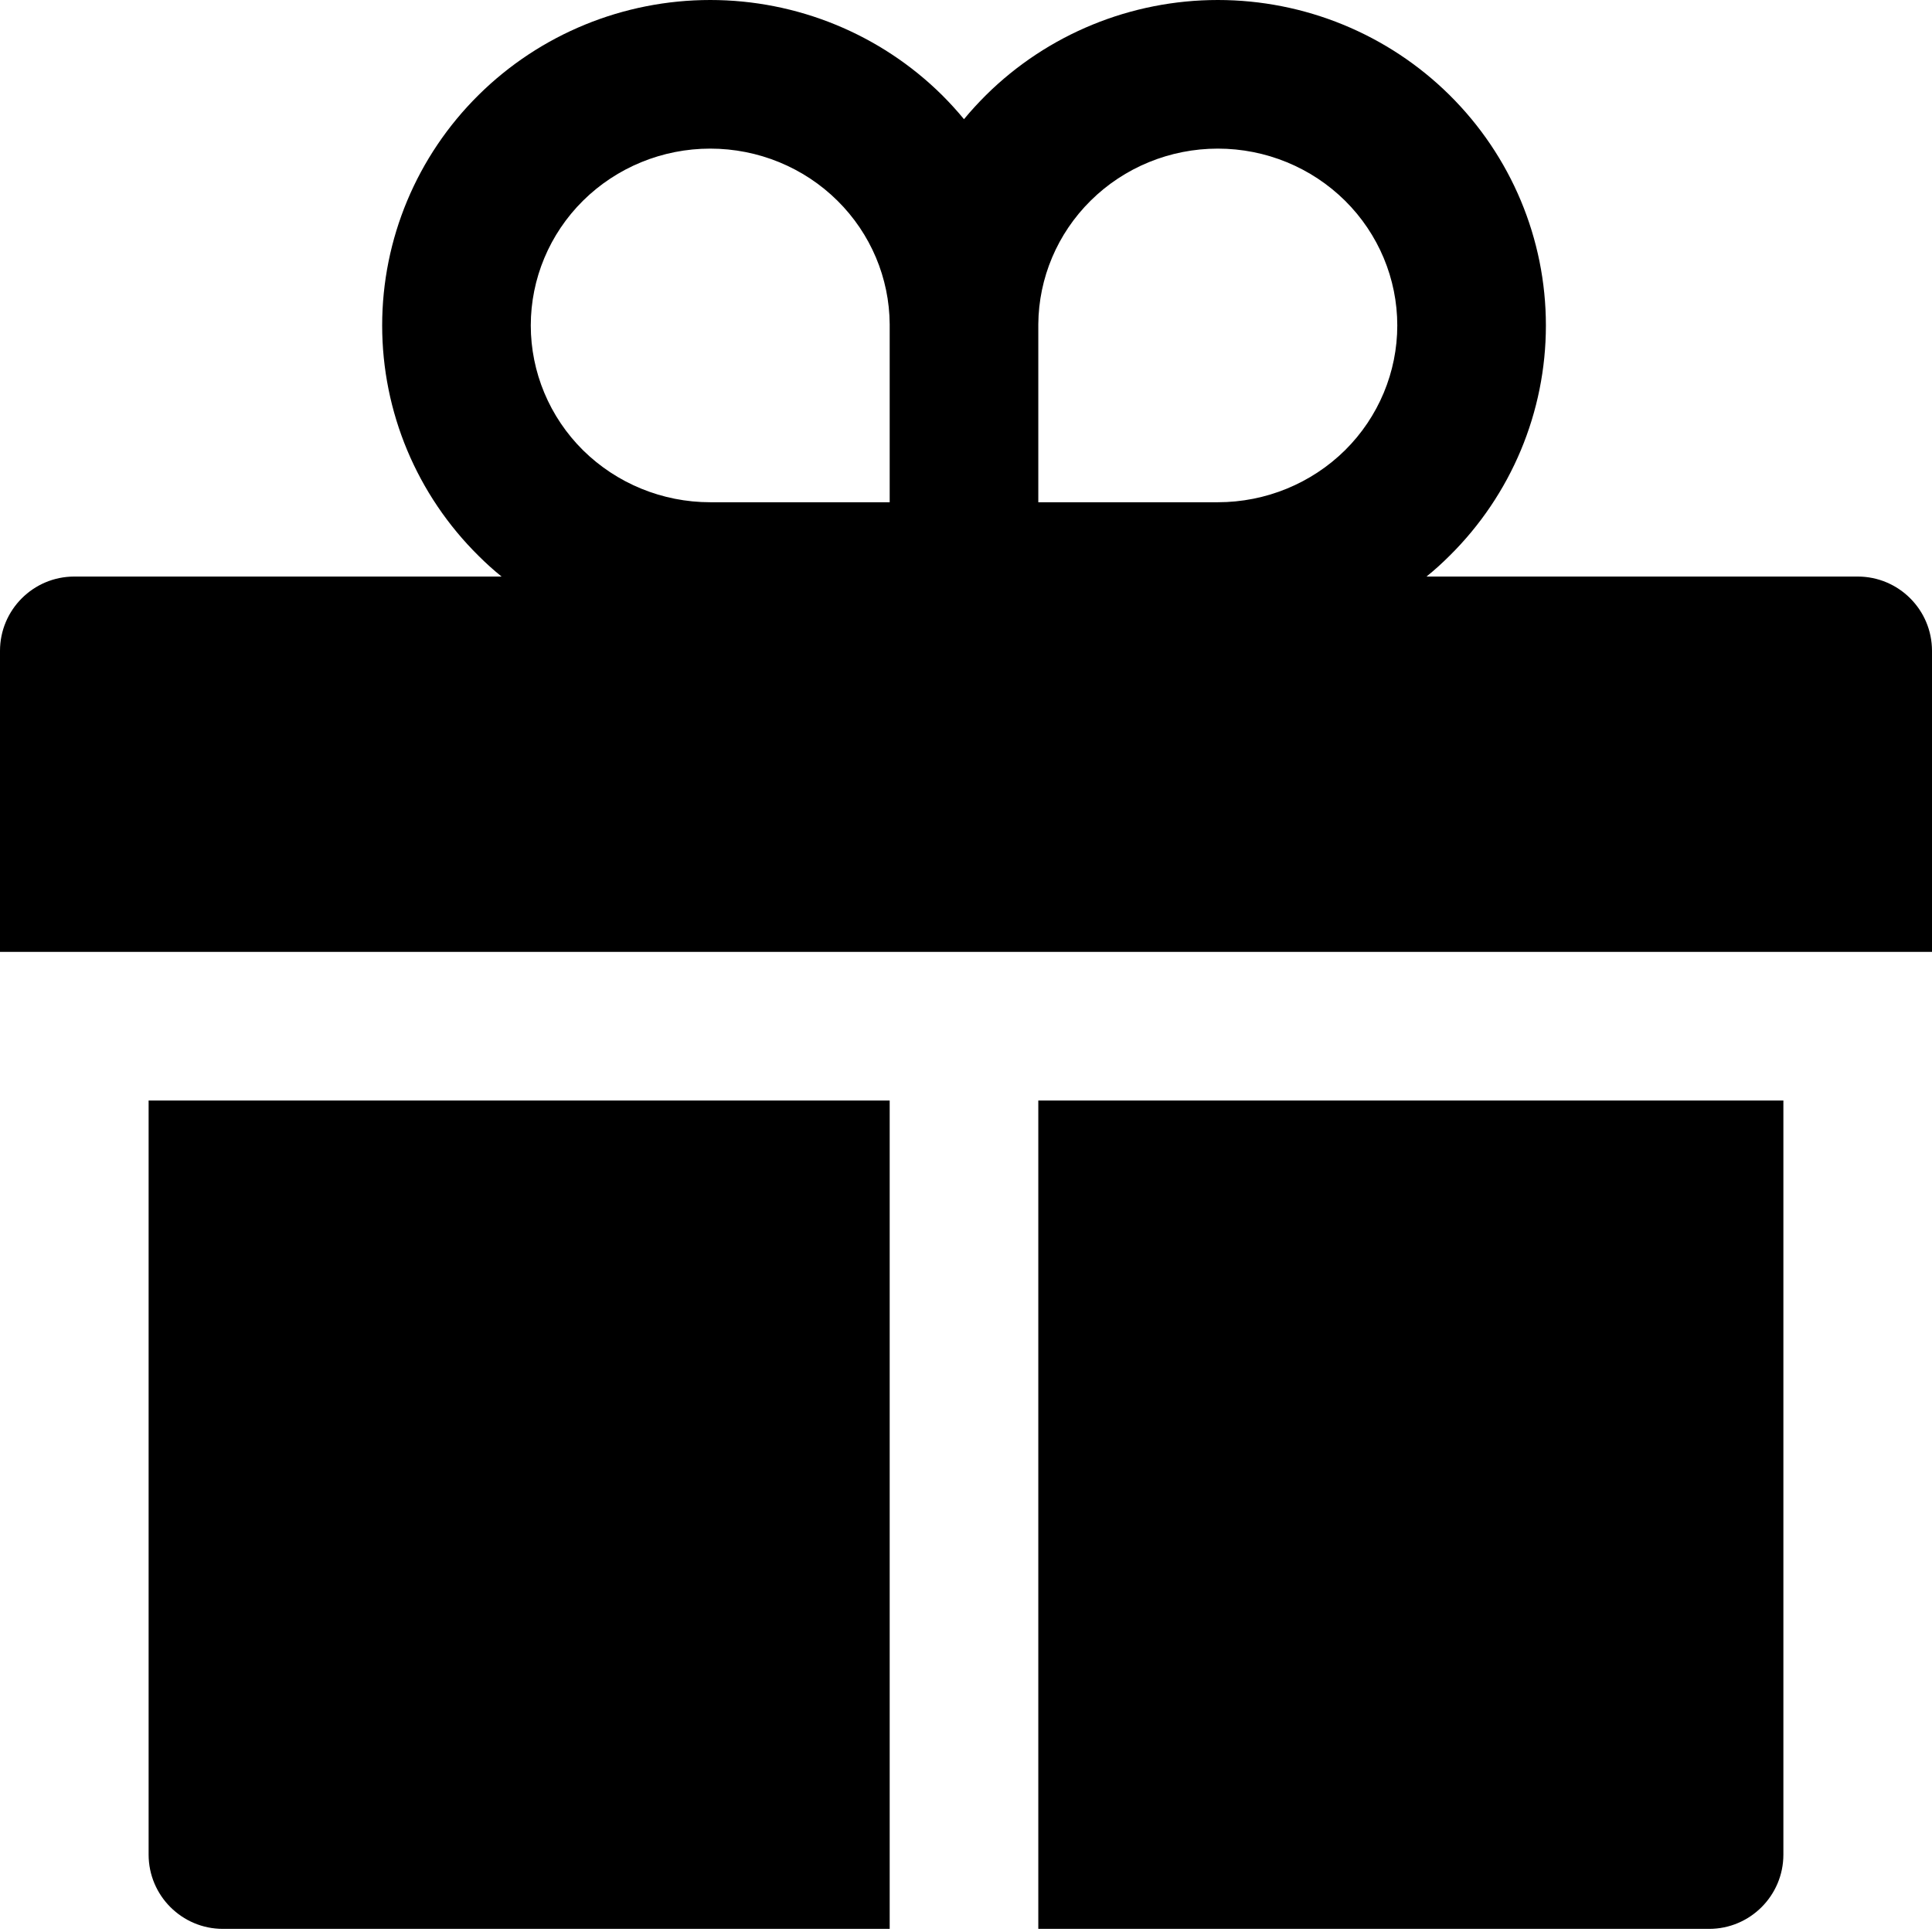
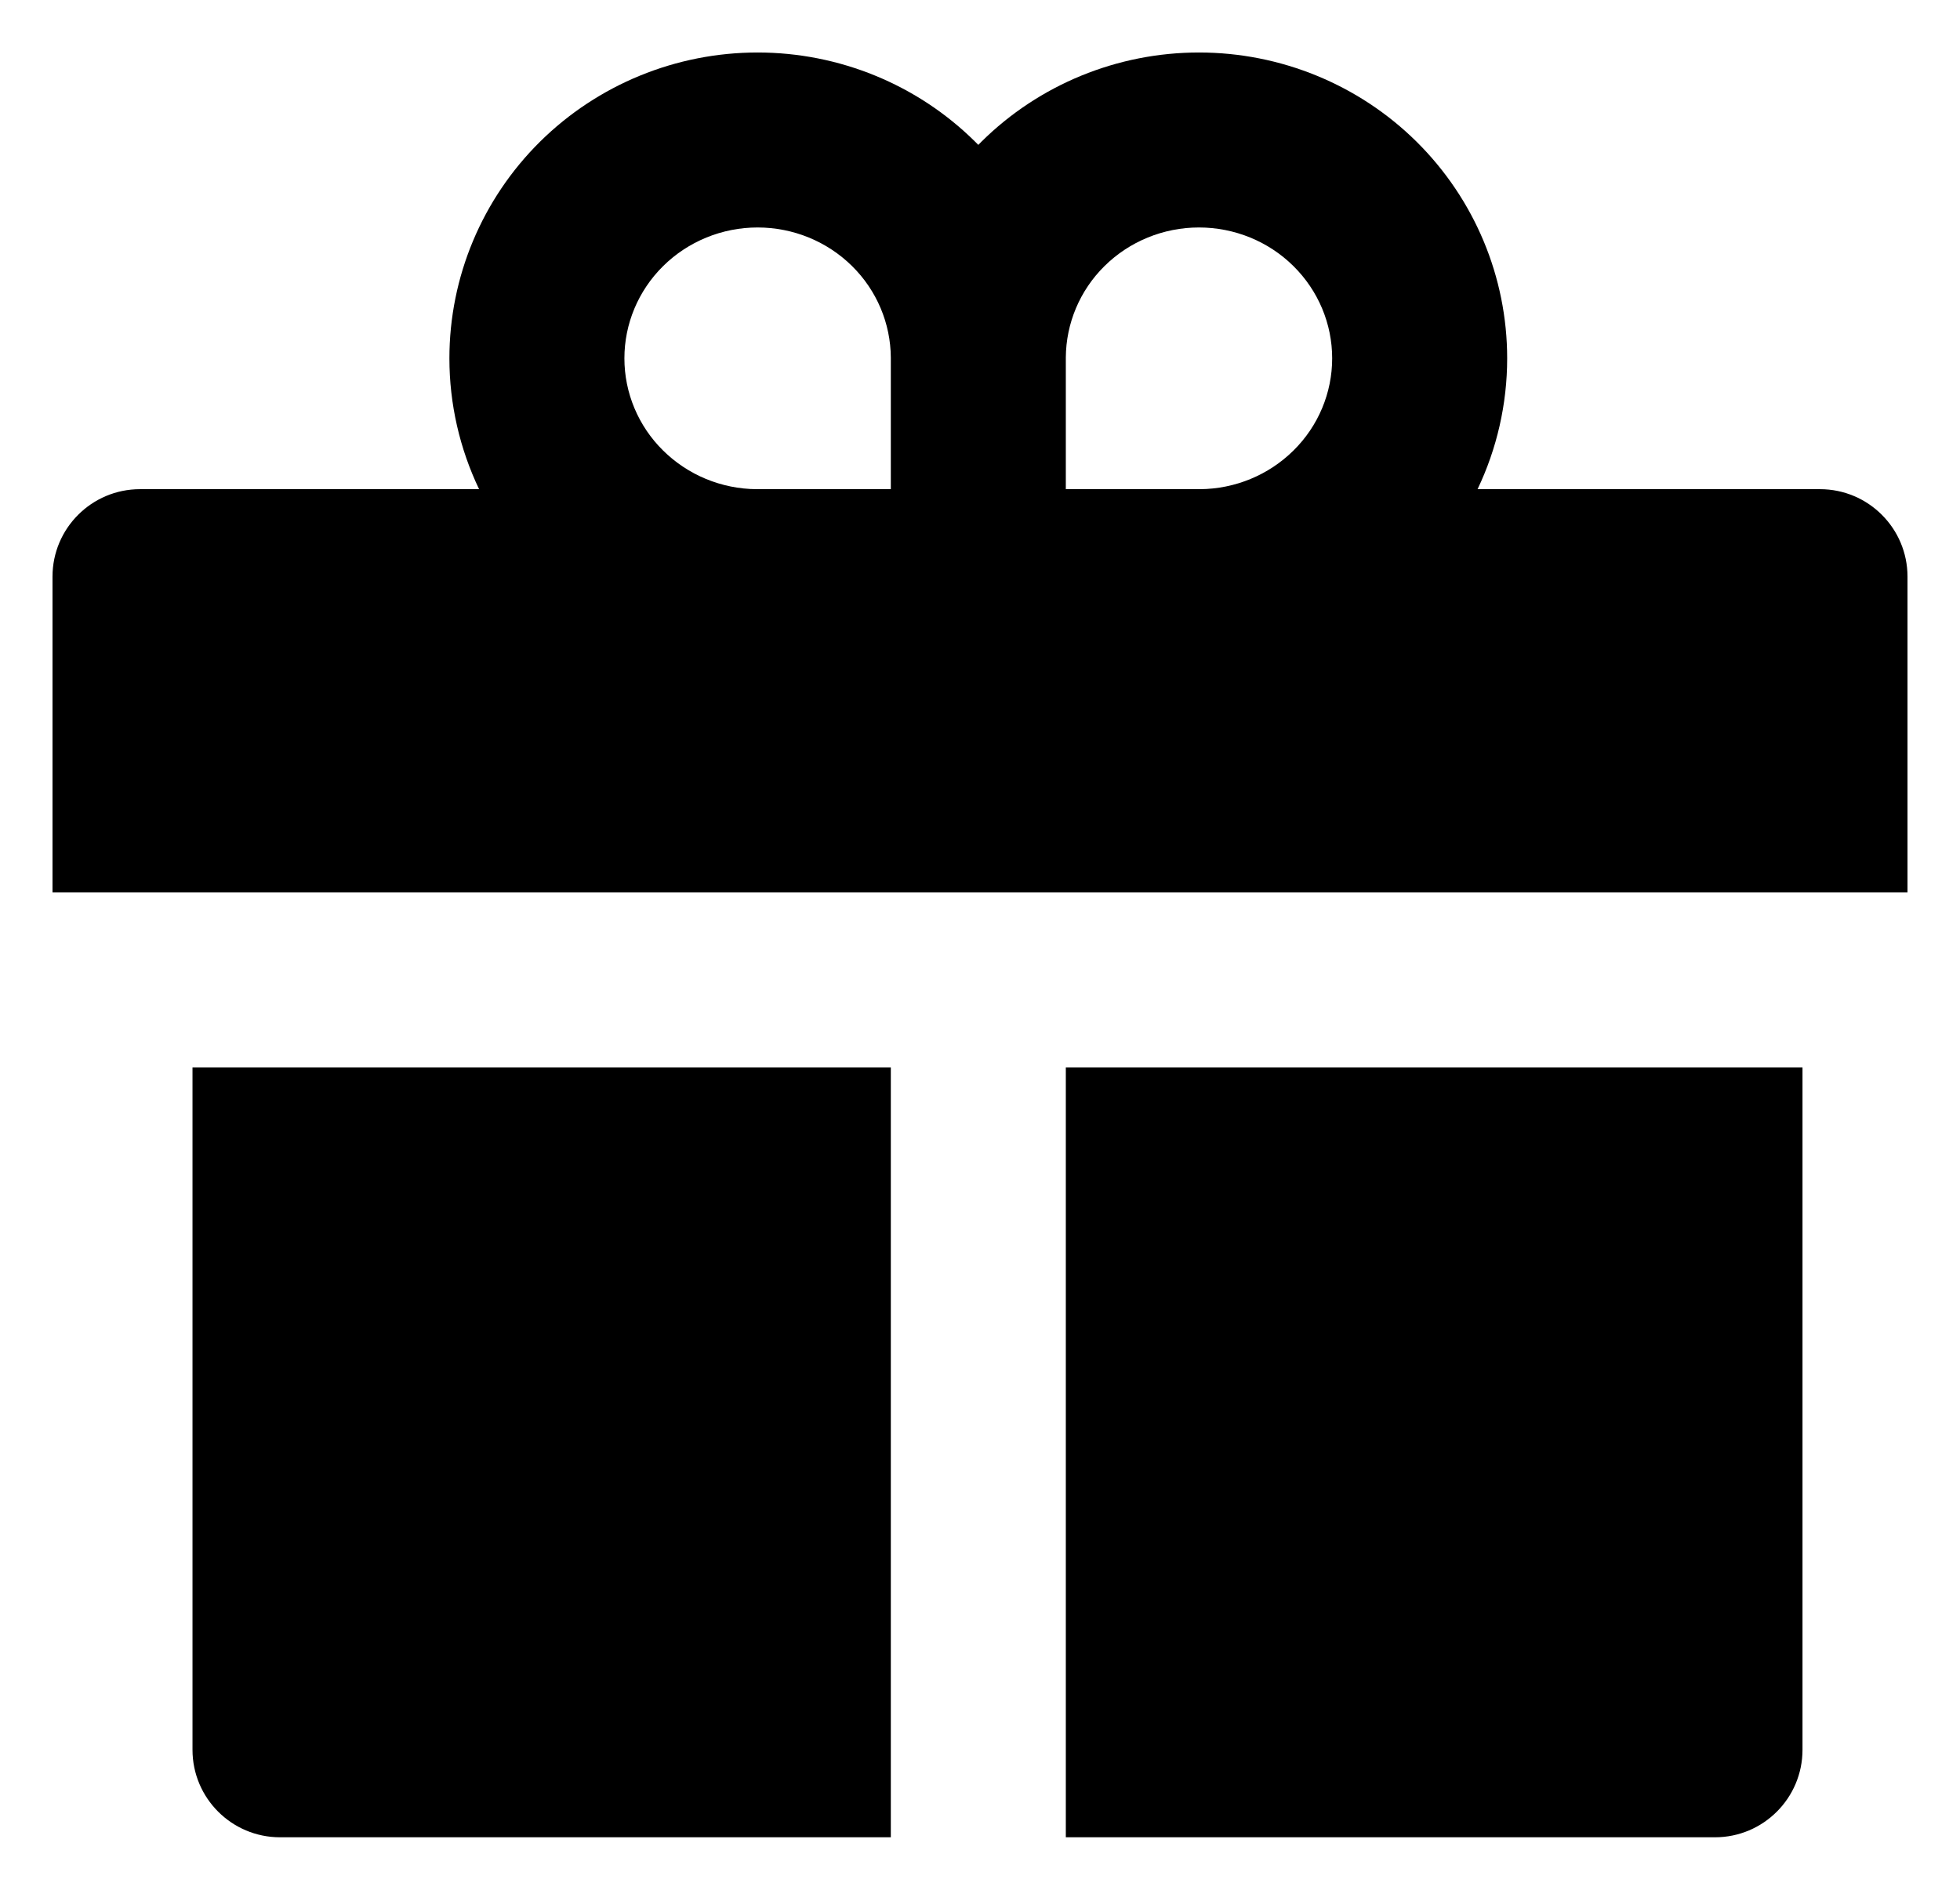
- <svg xmlns="http://www.w3.org/2000/svg" width="26" height="26" viewBox="0 0 26 26" fill="none">
-   <path fill-rule="evenodd" clip-rule="evenodd" d="M9.558 2C8.914 2 8.299 2.253 7.846 2.701C7.395 3.148 7.143 3.752 7.143 4.38C7.143 5.007 7.395 5.612 7.846 6.059C8.299 6.506 8.914 6.759 9.558 6.759H11.973V4.38L11.973 4.363C11.969 3.742 11.718 3.144 11.27 2.701C10.818 2.253 10.202 2 9.558 2ZM6.75 7.759C6.642 7.672 6.539 7.579 6.44 7.48C5.61 6.66 5.143 5.545 5.143 4.38C5.143 3.215 5.61 2.1 6.44 1.279C7.268 0.459 8.39 0 9.558 0C10.726 0 11.848 0.459 12.677 1.279C12.781 1.383 12.88 1.491 12.973 1.604C13.066 1.491 13.166 1.383 13.27 1.279C14.099 0.459 15.221 0 16.389 0C17.557 0 18.678 0.459 19.507 1.279C20.337 2.1 20.804 3.215 20.804 4.38C20.804 5.545 20.337 6.66 19.507 7.48C19.408 7.579 19.305 7.672 19.197 7.759H25C25.552 7.759 26 8.207 26 8.759V12.81H0V8.759C0 8.207 0.448 7.759 1 7.759H6.75ZM16.389 6.759H13.973V4.38L13.973 4.363C13.978 3.742 14.229 3.144 14.677 2.701C15.129 2.253 15.745 2 16.389 2C17.033 2 17.648 2.253 18.101 2.701C18.552 3.148 18.804 3.752 18.804 4.38C18.804 5.007 18.552 5.612 18.101 6.059C17.648 6.506 17.033 6.759 16.389 6.759ZM13.973 14.81H24V24.958C24 25.51 23.552 25.958 23 25.958H13.973L13.973 14.81ZM2 14.81H11.973L11.973 25.958H3C2.448 25.958 2 25.51 2 24.958V14.81Z" fill="black" />
+ <svg xmlns="http://www.w3.org/2000/svg" width="28" height="27" viewBox="0 0 28 27" fill="none">
+   <path fill-rule="evenodd" clip-rule="evenodd" d="M9.473 3.802C9.829 3.45 10.314 3.25 10.823 3.25C11.332 3.25 11.817 3.45 12.173 3.802C12.526 4.151 12.723 4.621 12.726 5.109L12.726 5.12V6.989H10.81C10.306 6.986 9.826 6.786 9.473 6.437C9.117 6.086 8.92 5.611 8.92 5.12C8.92 4.628 9.117 4.154 9.473 3.802ZM13.931 2.025C13.946 2.04 13.961 2.055 13.976 2.07C13.99 2.055 14.005 2.04 14.02 2.025C14.846 1.207 15.965 0.75 17.128 0.75C18.292 0.75 19.41 1.207 20.237 2.025C21.064 2.844 21.531 3.957 21.531 5.12C21.531 5.773 21.384 6.411 21.108 6.989H26C26.69 6.989 27.25 7.549 27.25 8.239V12.75H0.75V8.239C0.75 7.549 1.31 6.989 2 6.989H6.844C6.568 6.411 6.42 5.773 6.42 5.12C6.42 3.957 6.887 2.844 7.714 2.025C8.541 1.207 9.659 0.75 10.823 0.75C11.986 0.75 13.105 1.207 13.931 2.025ZM2.75 15.25V25C2.75 25.69 3.31 26.25 4 26.25H12.726L12.726 15.25H2.75ZM15.226 26.25H24.5C25.19 26.25 25.75 25.69 25.75 25V15.25H15.226V26.25ZM15.226 6.989H17.141C17.645 6.986 18.125 6.786 18.478 6.437C18.834 6.086 19.031 5.611 19.031 5.12C19.031 4.628 18.834 4.154 18.478 3.802C18.123 3.45 17.637 3.25 17.128 3.25C16.619 3.25 16.134 3.45 15.778 3.802C15.425 4.151 15.229 4.621 15.226 5.109L15.226 5.12V6.989Z" fill="black" />
</svg>
